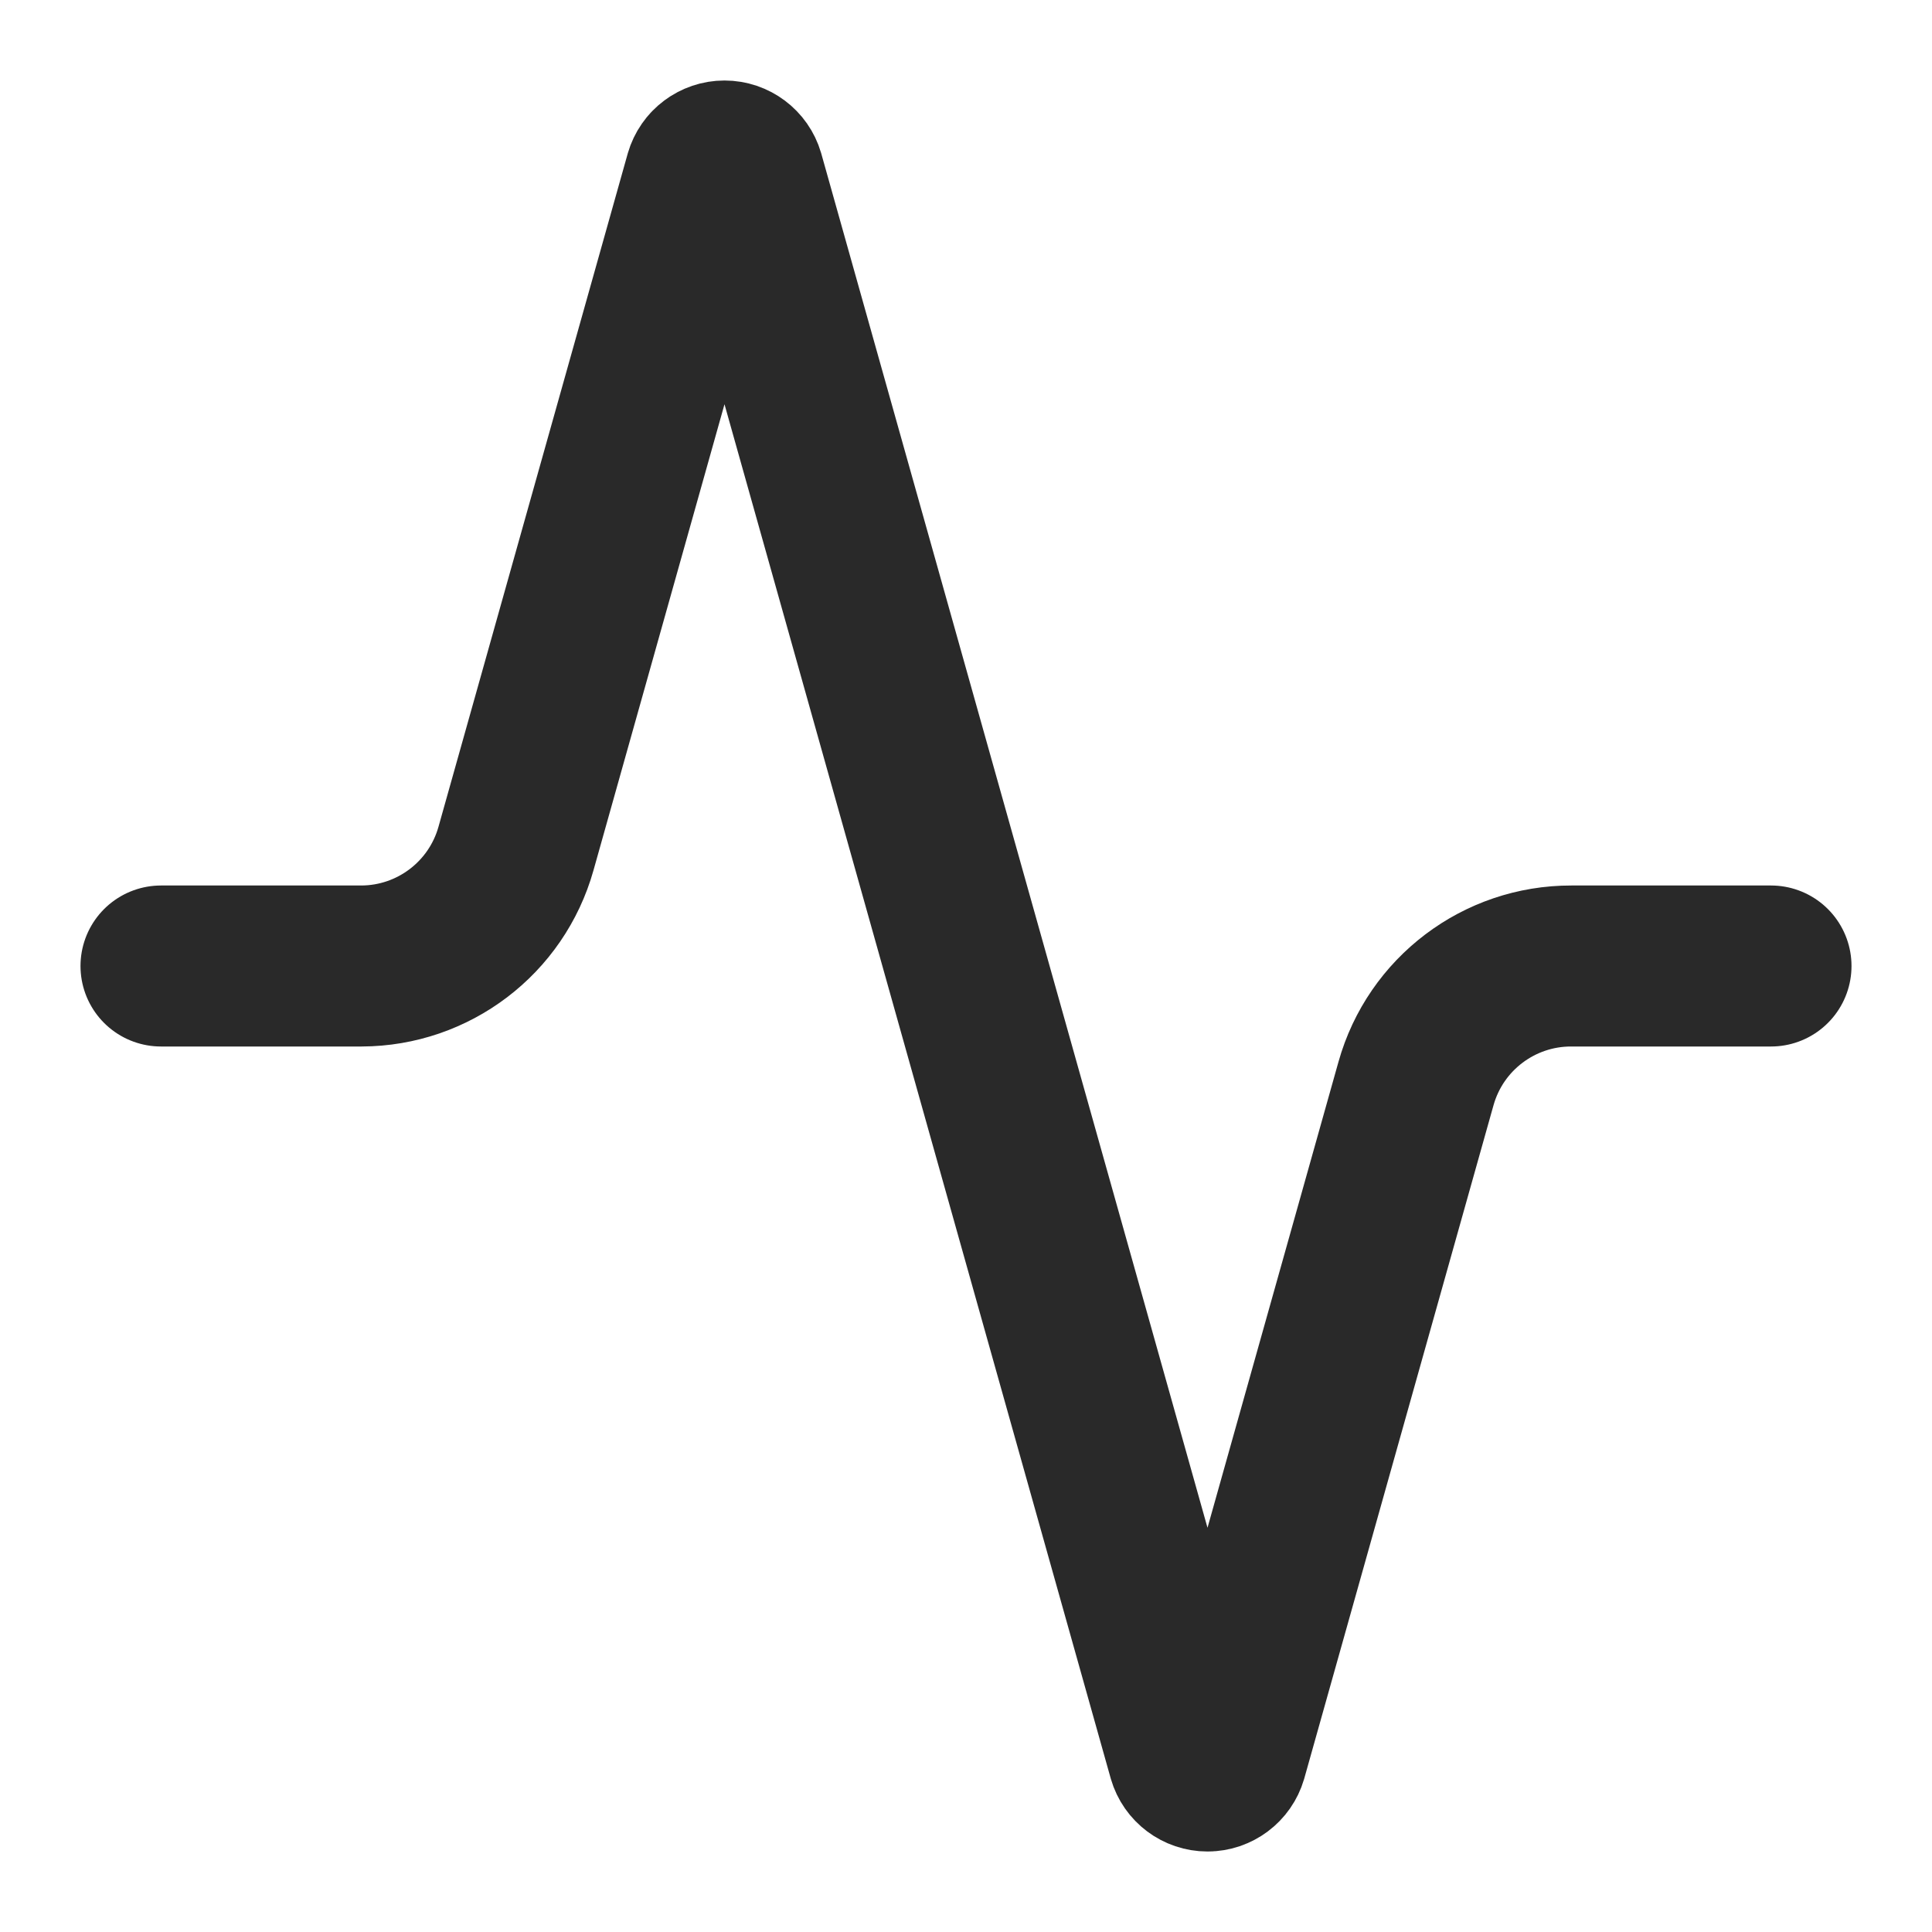
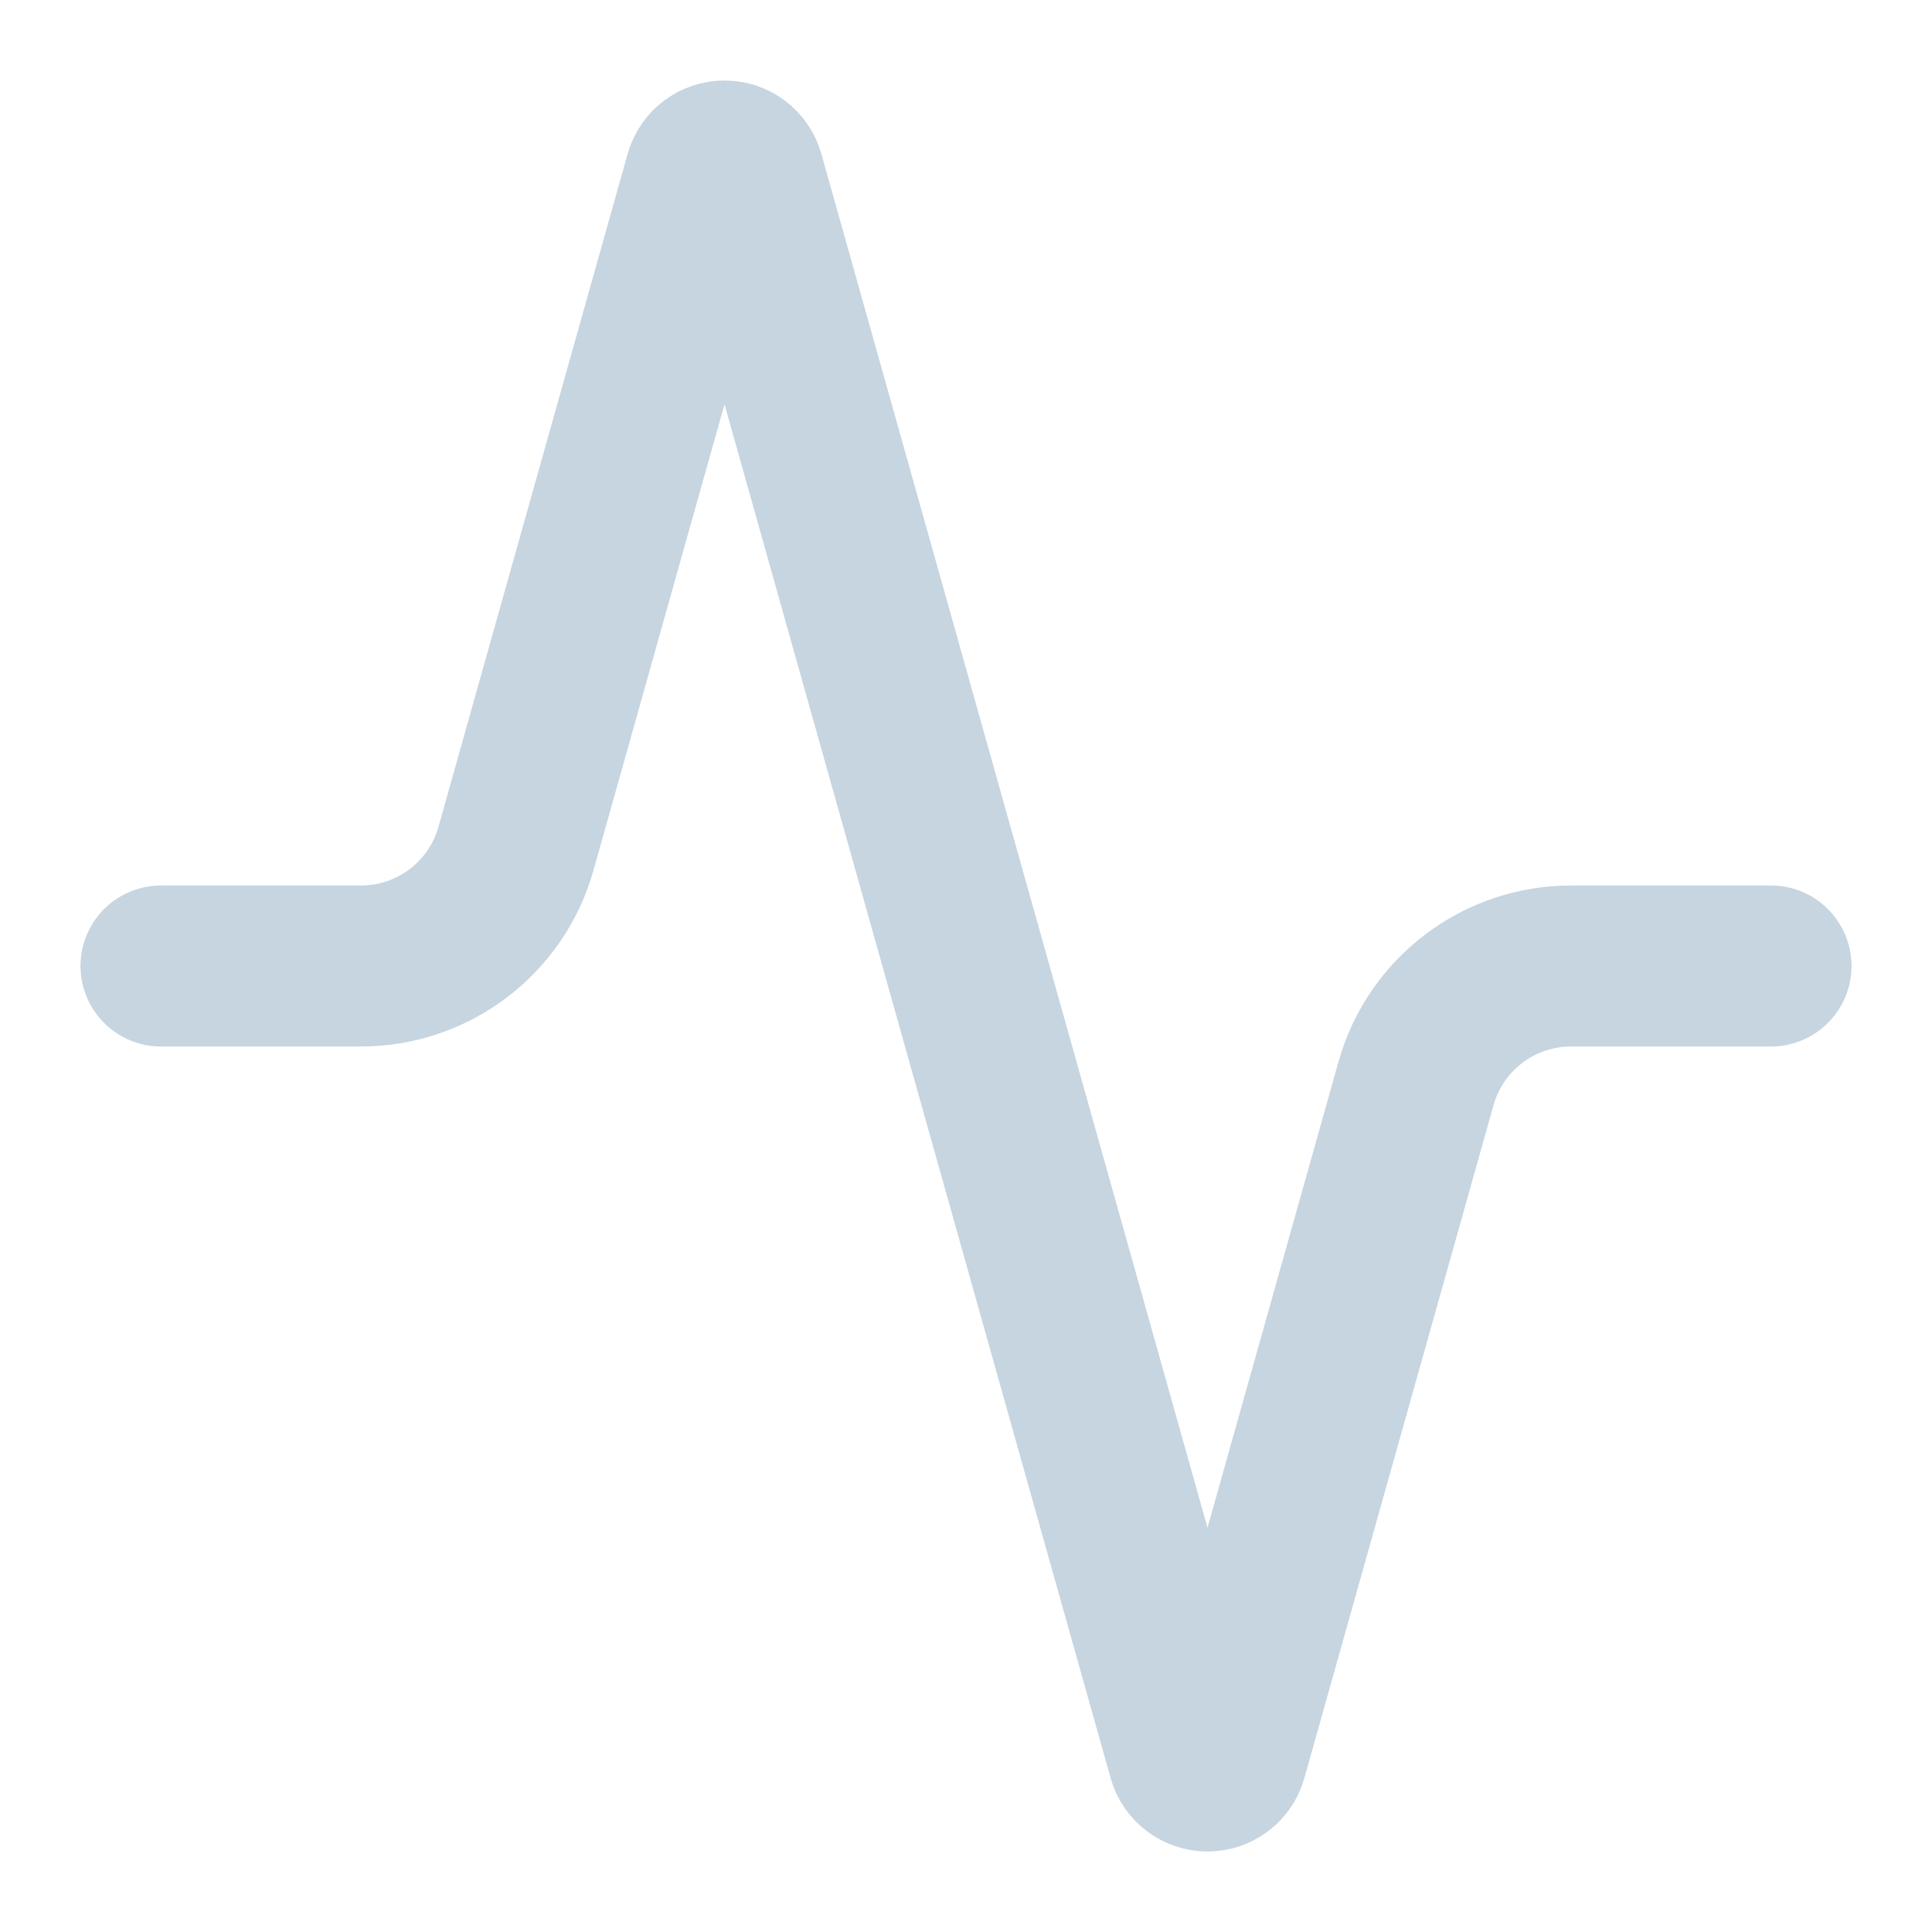
- <svg xmlns="http://www.w3.org/2000/svg" width="20" height="20" viewBox="0 0 24 24" fill="none" stroke="#292929" stroke-width="2" stroke-linecap="round" stroke-linejoin="round">
+ <svg xmlns="http://www.w3.org/2000/svg" width="20" height="20" viewBox="0 0 24 24" fill="none" stroke="#c6d5e0" stroke-width="2" stroke-linecap="round" stroke-linejoin="round">
  <path d="M22 12h-2.48a2 2 0 0 0-1.93 1.46l-2.35 8.36a.25.25 0 0 1-.48 0L9.24 2.18a.25.25 0 0 0-.48 0l-2.35 8.36A2 2 0 0 1 4.49 12H2" />
</svg>
